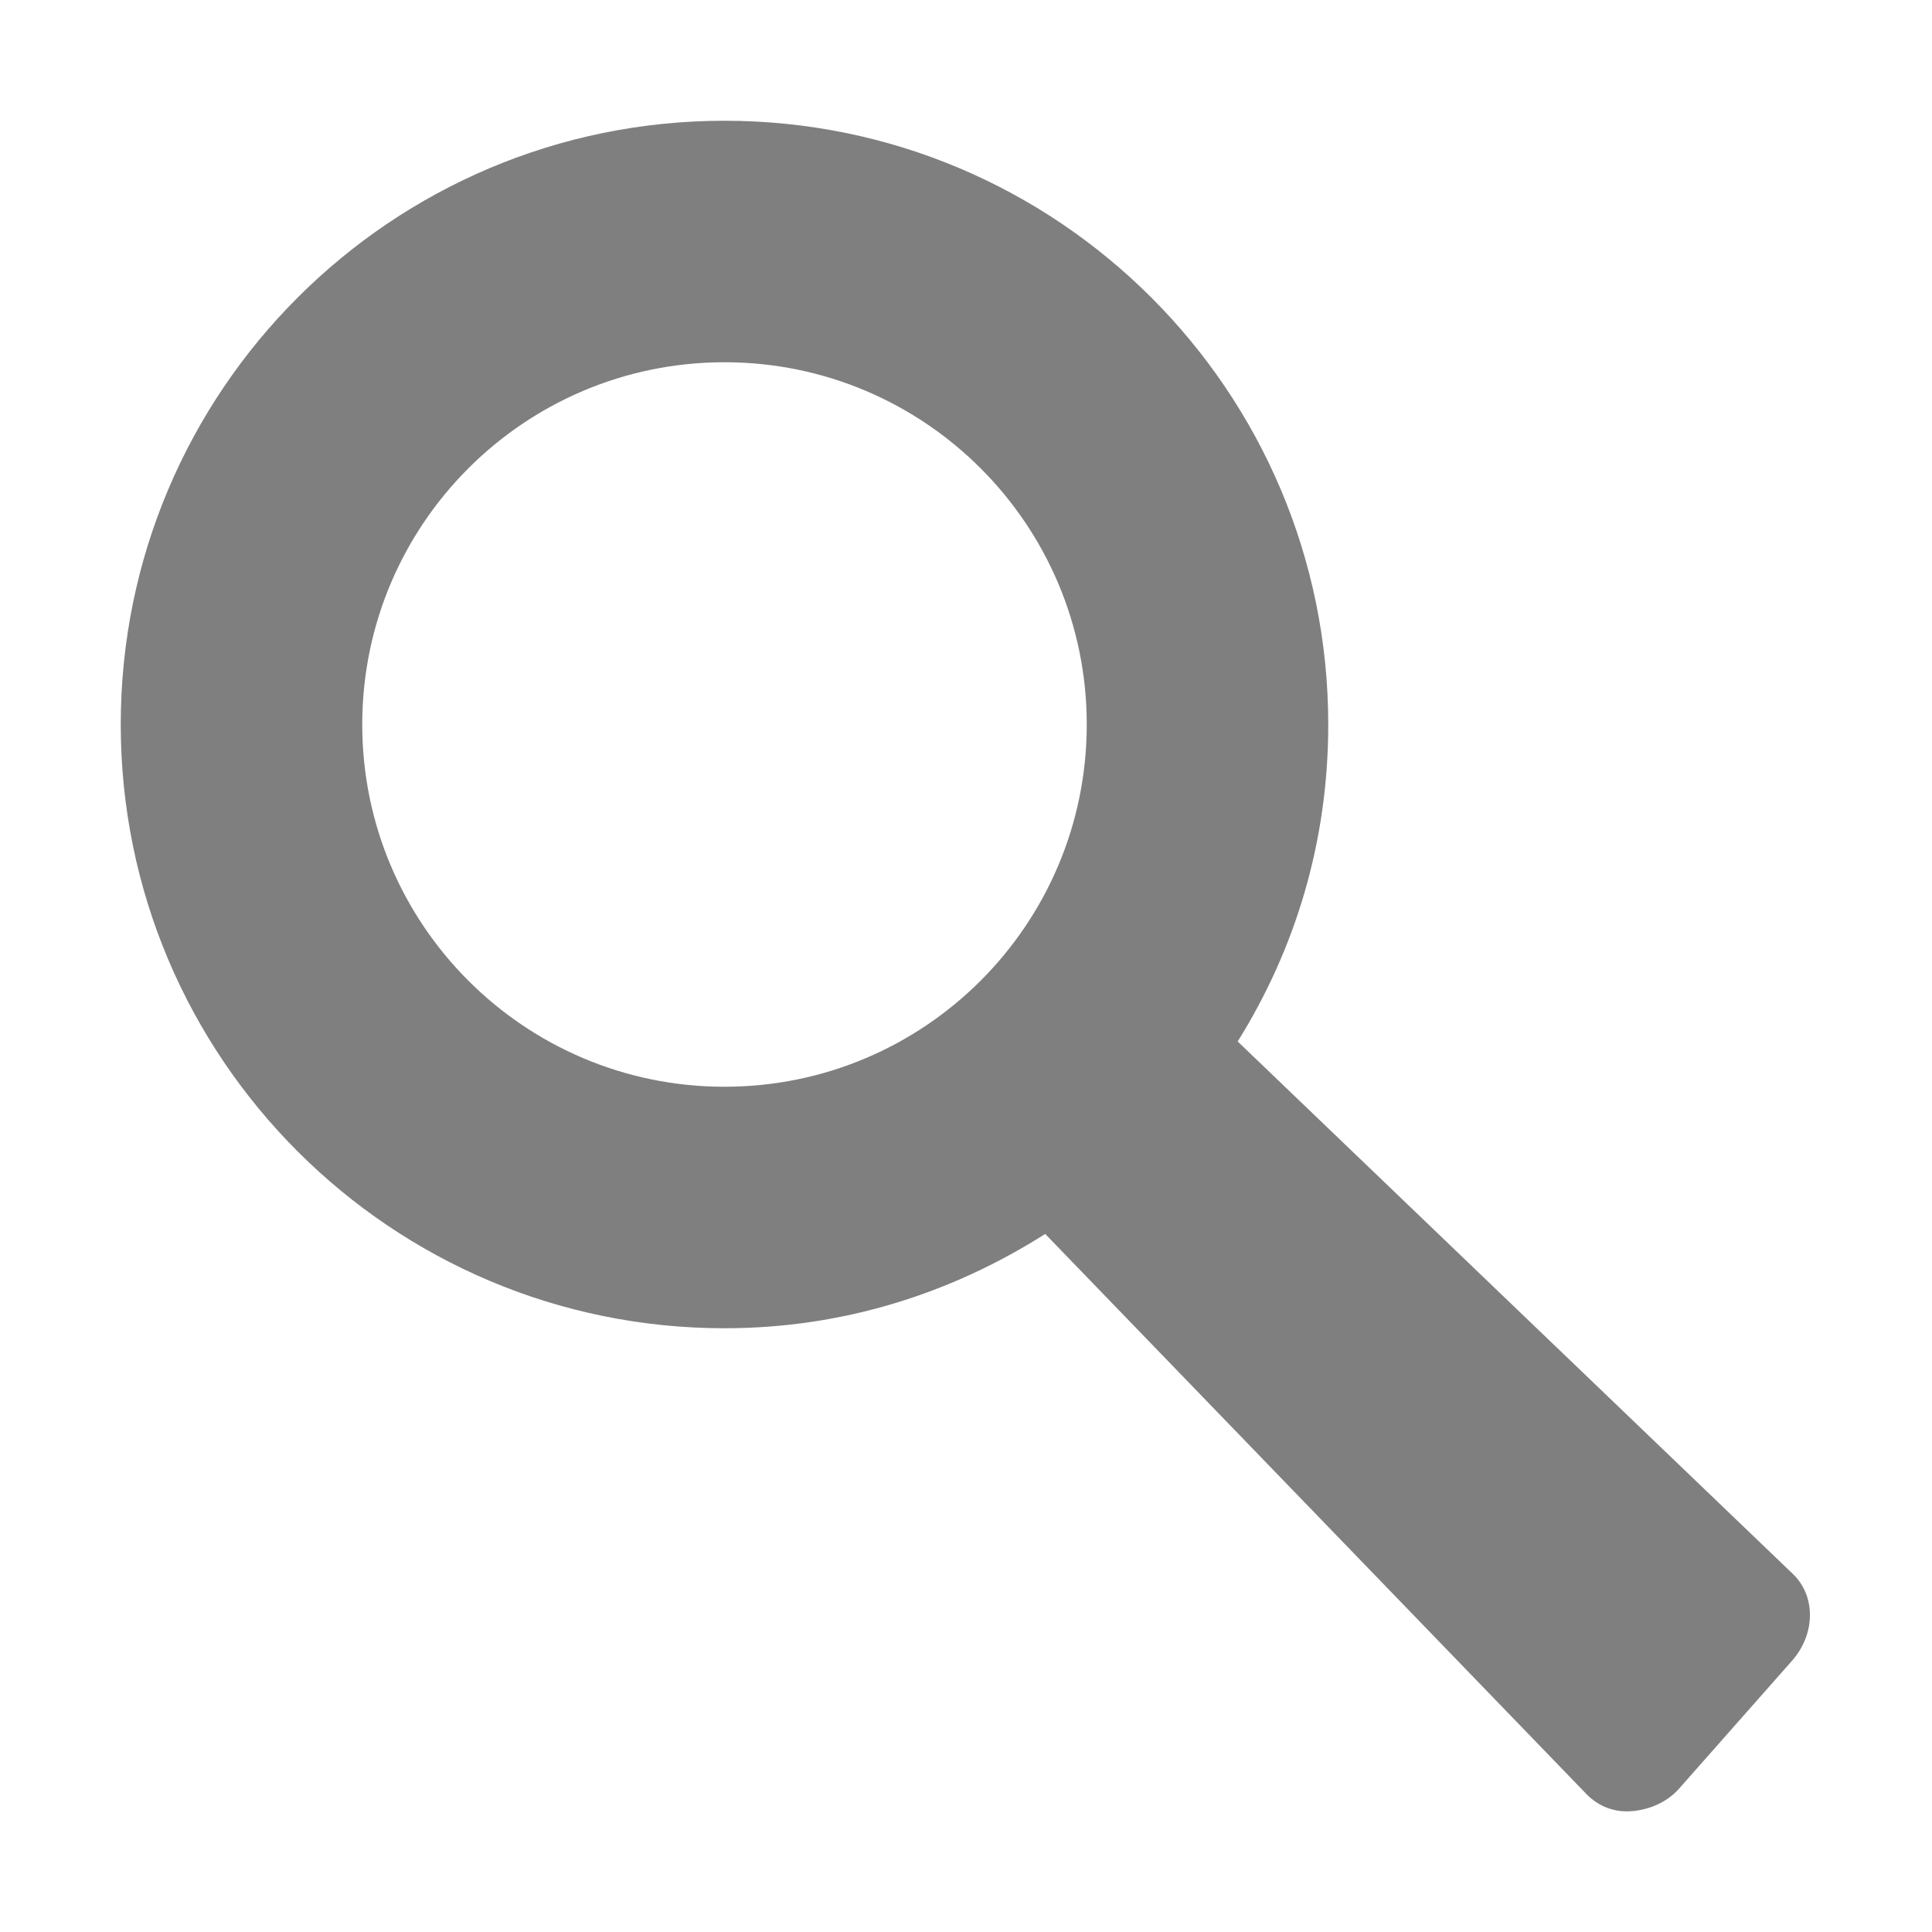
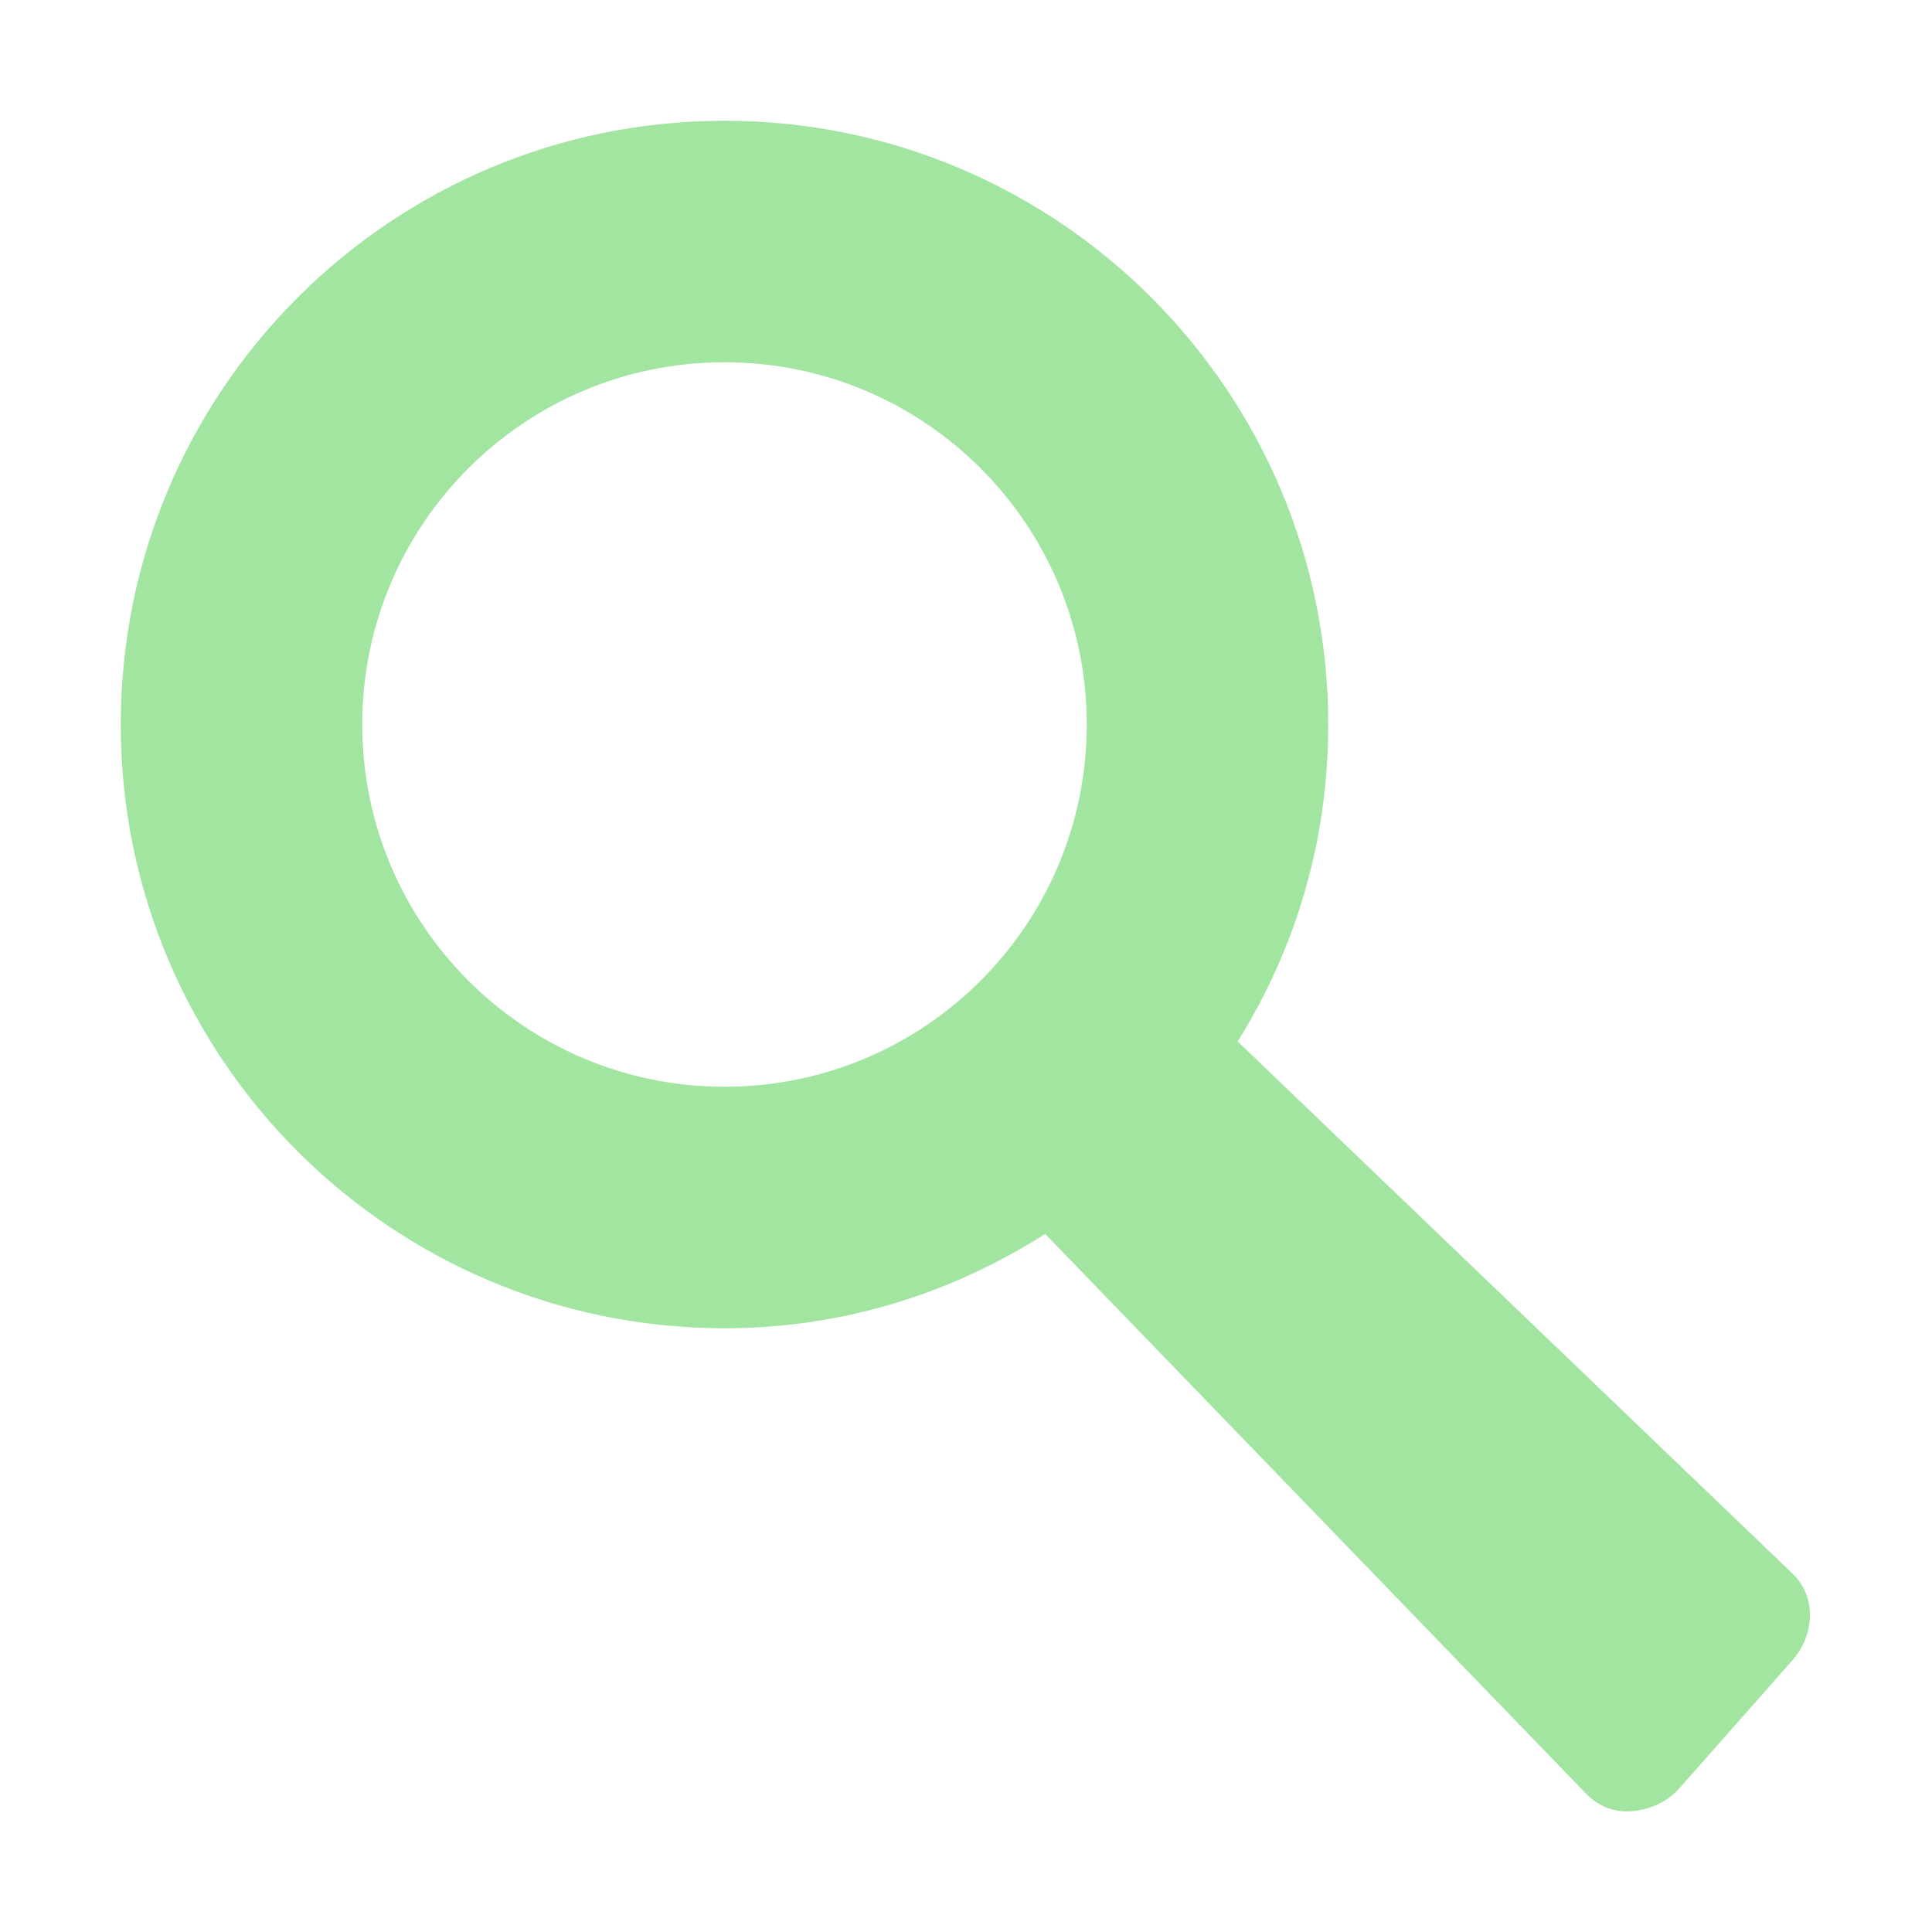
<svg xmlns="http://www.w3.org/2000/svg" height="16" width="16" version="1.0">
  <rect style="color:#000000" fill-opacity="0" height="97.986" width="163.31" y="-32.993" x="-62.897" />
-   <path opacity=".5" style="color:#000000" d="m6 1c-2.761 0-5 2.239-5 5s2.239 5 5 5c0.985 0 1.882-0.29 2.656-0.781l4.469 4.625c0.096 0.105 0.226 0.165 0.375 0.156 0.149-0.008 0.303-0.071 0.406-0.188l0.938-1.062c0.192-0.221 0.195-0.536 0-0.719l-4.594-4.406c0.478-0.766 0.75-1.655 0.75-2.625 0-2.761-2.239-5-5-5zm0 2c1.657 0 3 1.343 3 3s-1.343 3-3 3-3-1.343-3-3 1.343-3 3-3z" />
+   <path fill="rgb(68,204,68)" opacity=".5" style="color:#000000" d="m6 1c-2.761 0-5 2.239-5 5s2.239 5 5 5c0.985 0 1.882-0.29 2.656-0.781l4.469 4.625c0.096 0.105 0.226 0.165 0.375 0.156 0.149-0.008 0.303-0.071 0.406-0.188l0.938-1.062c0.192-0.221 0.195-0.536 0-0.719l-4.594-4.406c0.478-0.766 0.75-1.655 0.75-2.625 0-2.761-2.239-5-5-5zm0 2c1.657 0 3 1.343 3 3s-1.343 3-3 3-3-1.343-3-3 1.343-3 3-3z" />
</svg>
